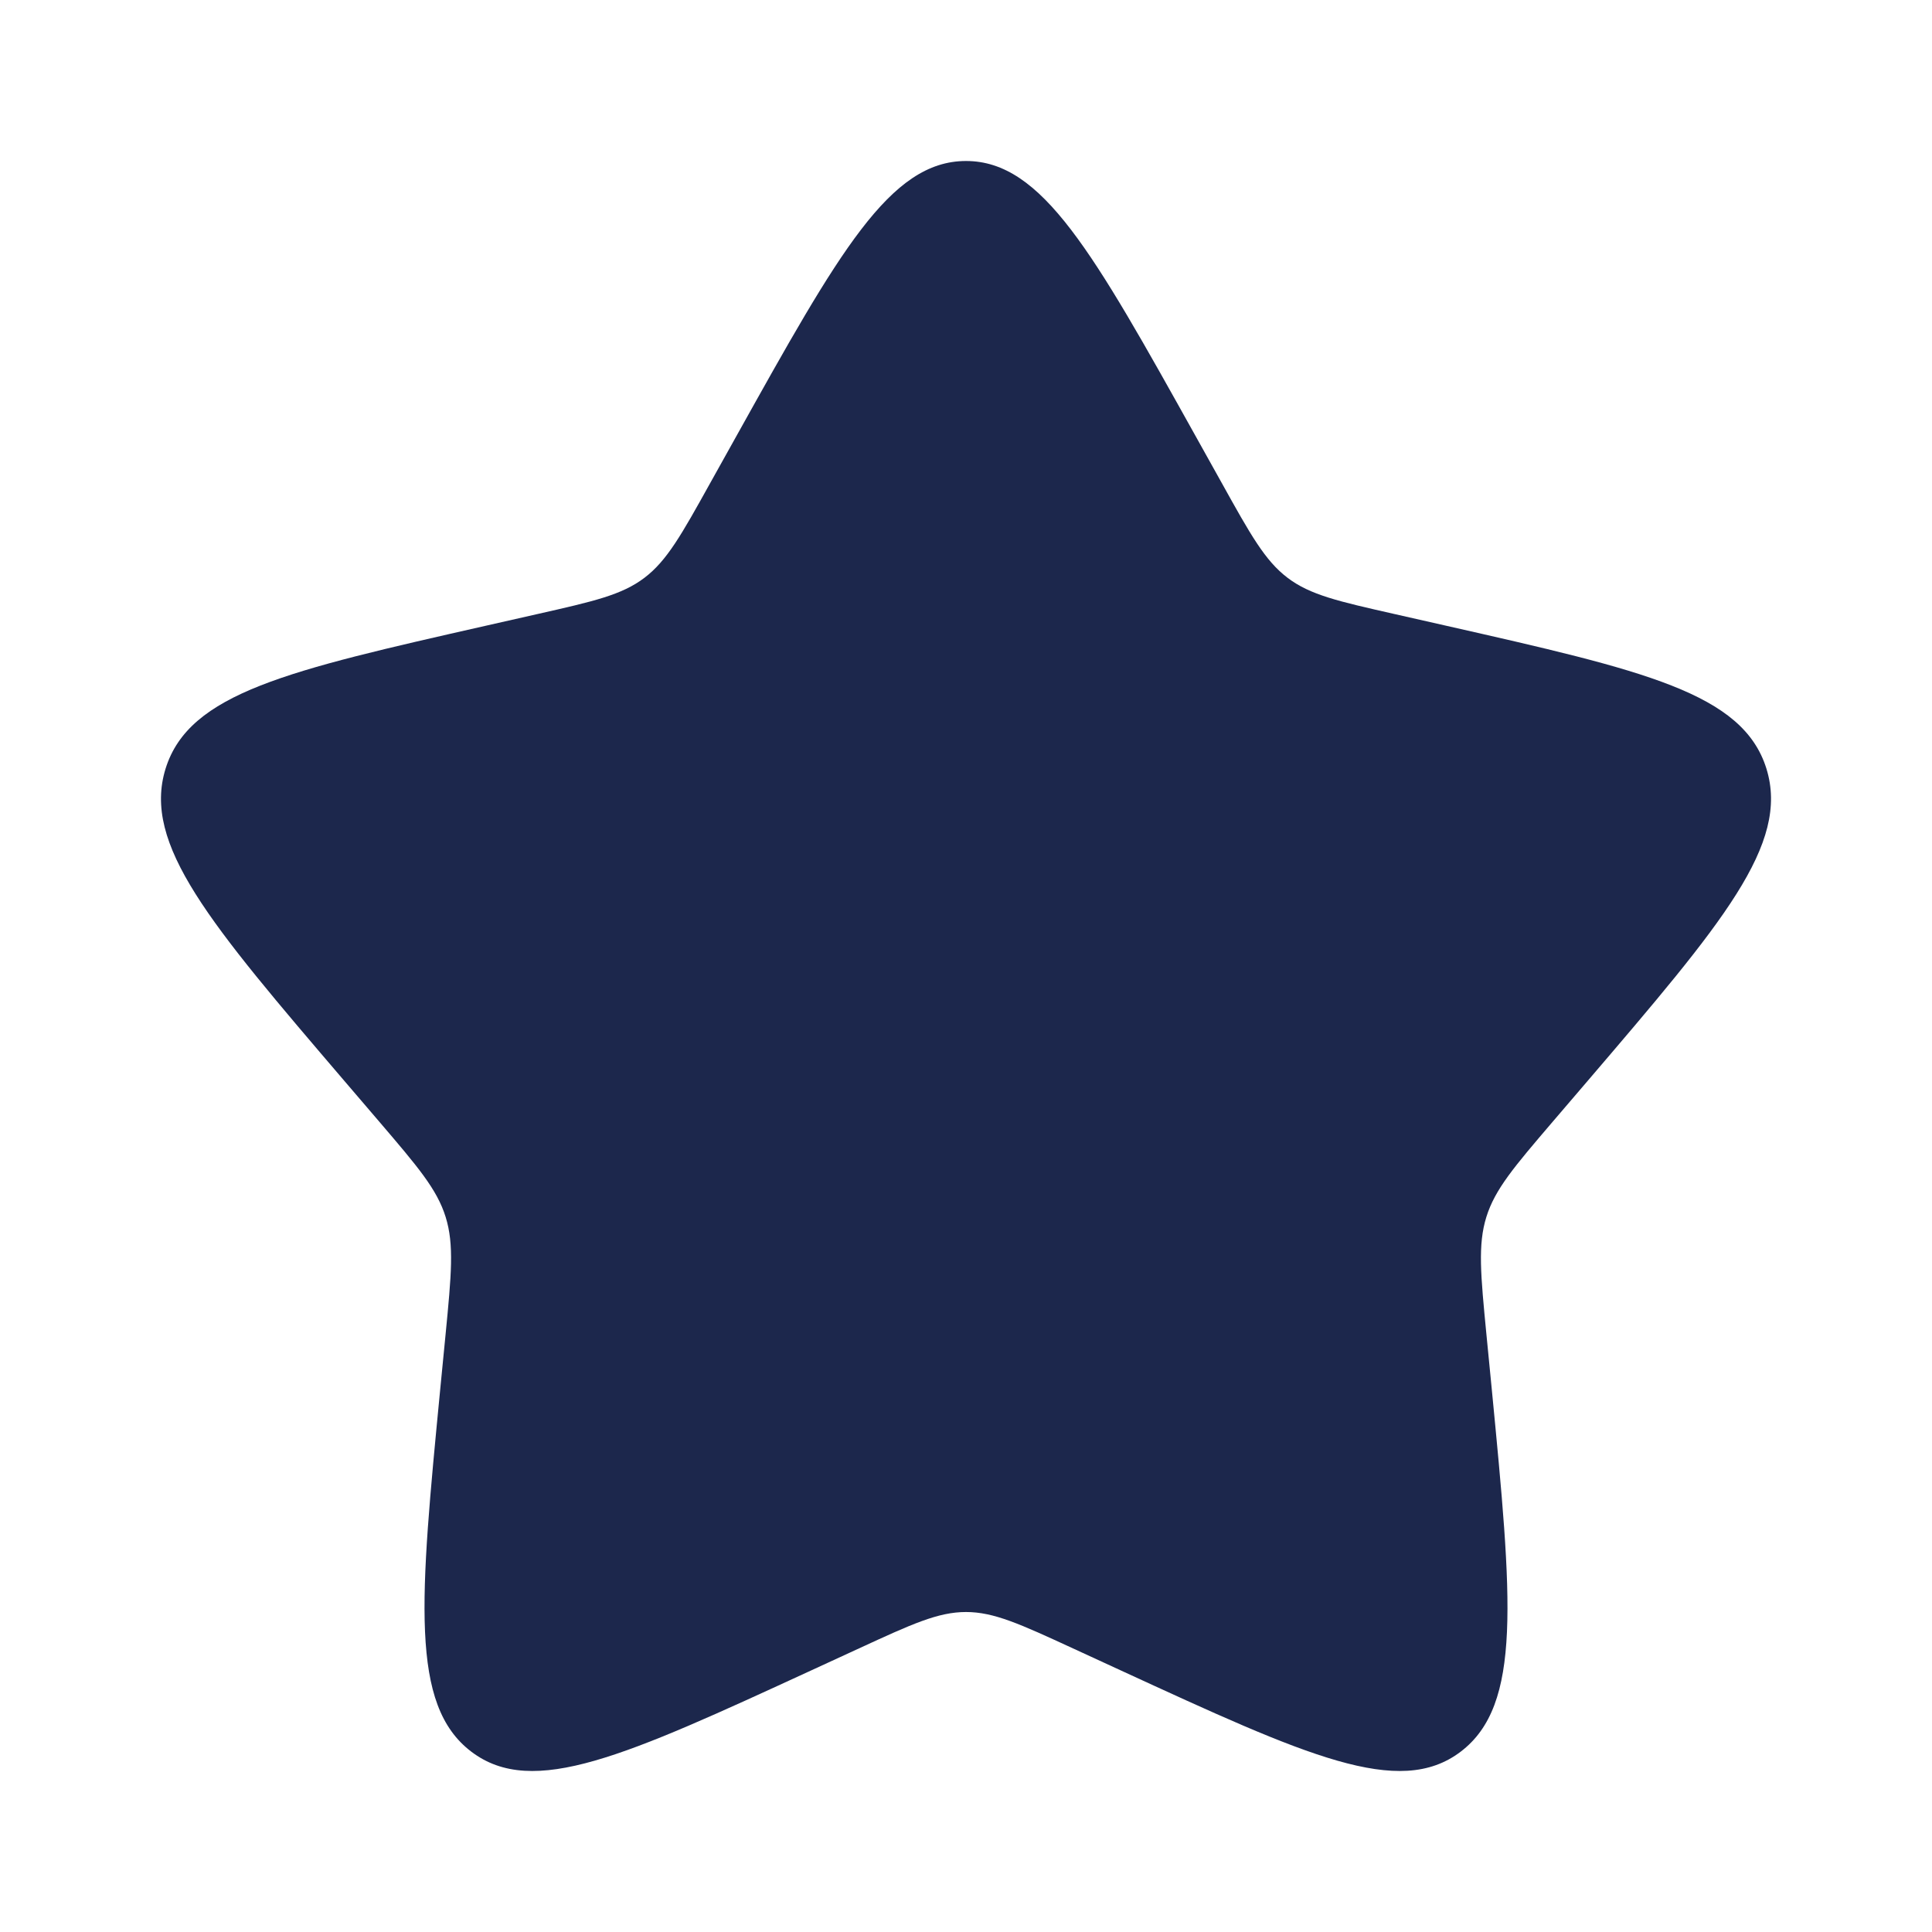
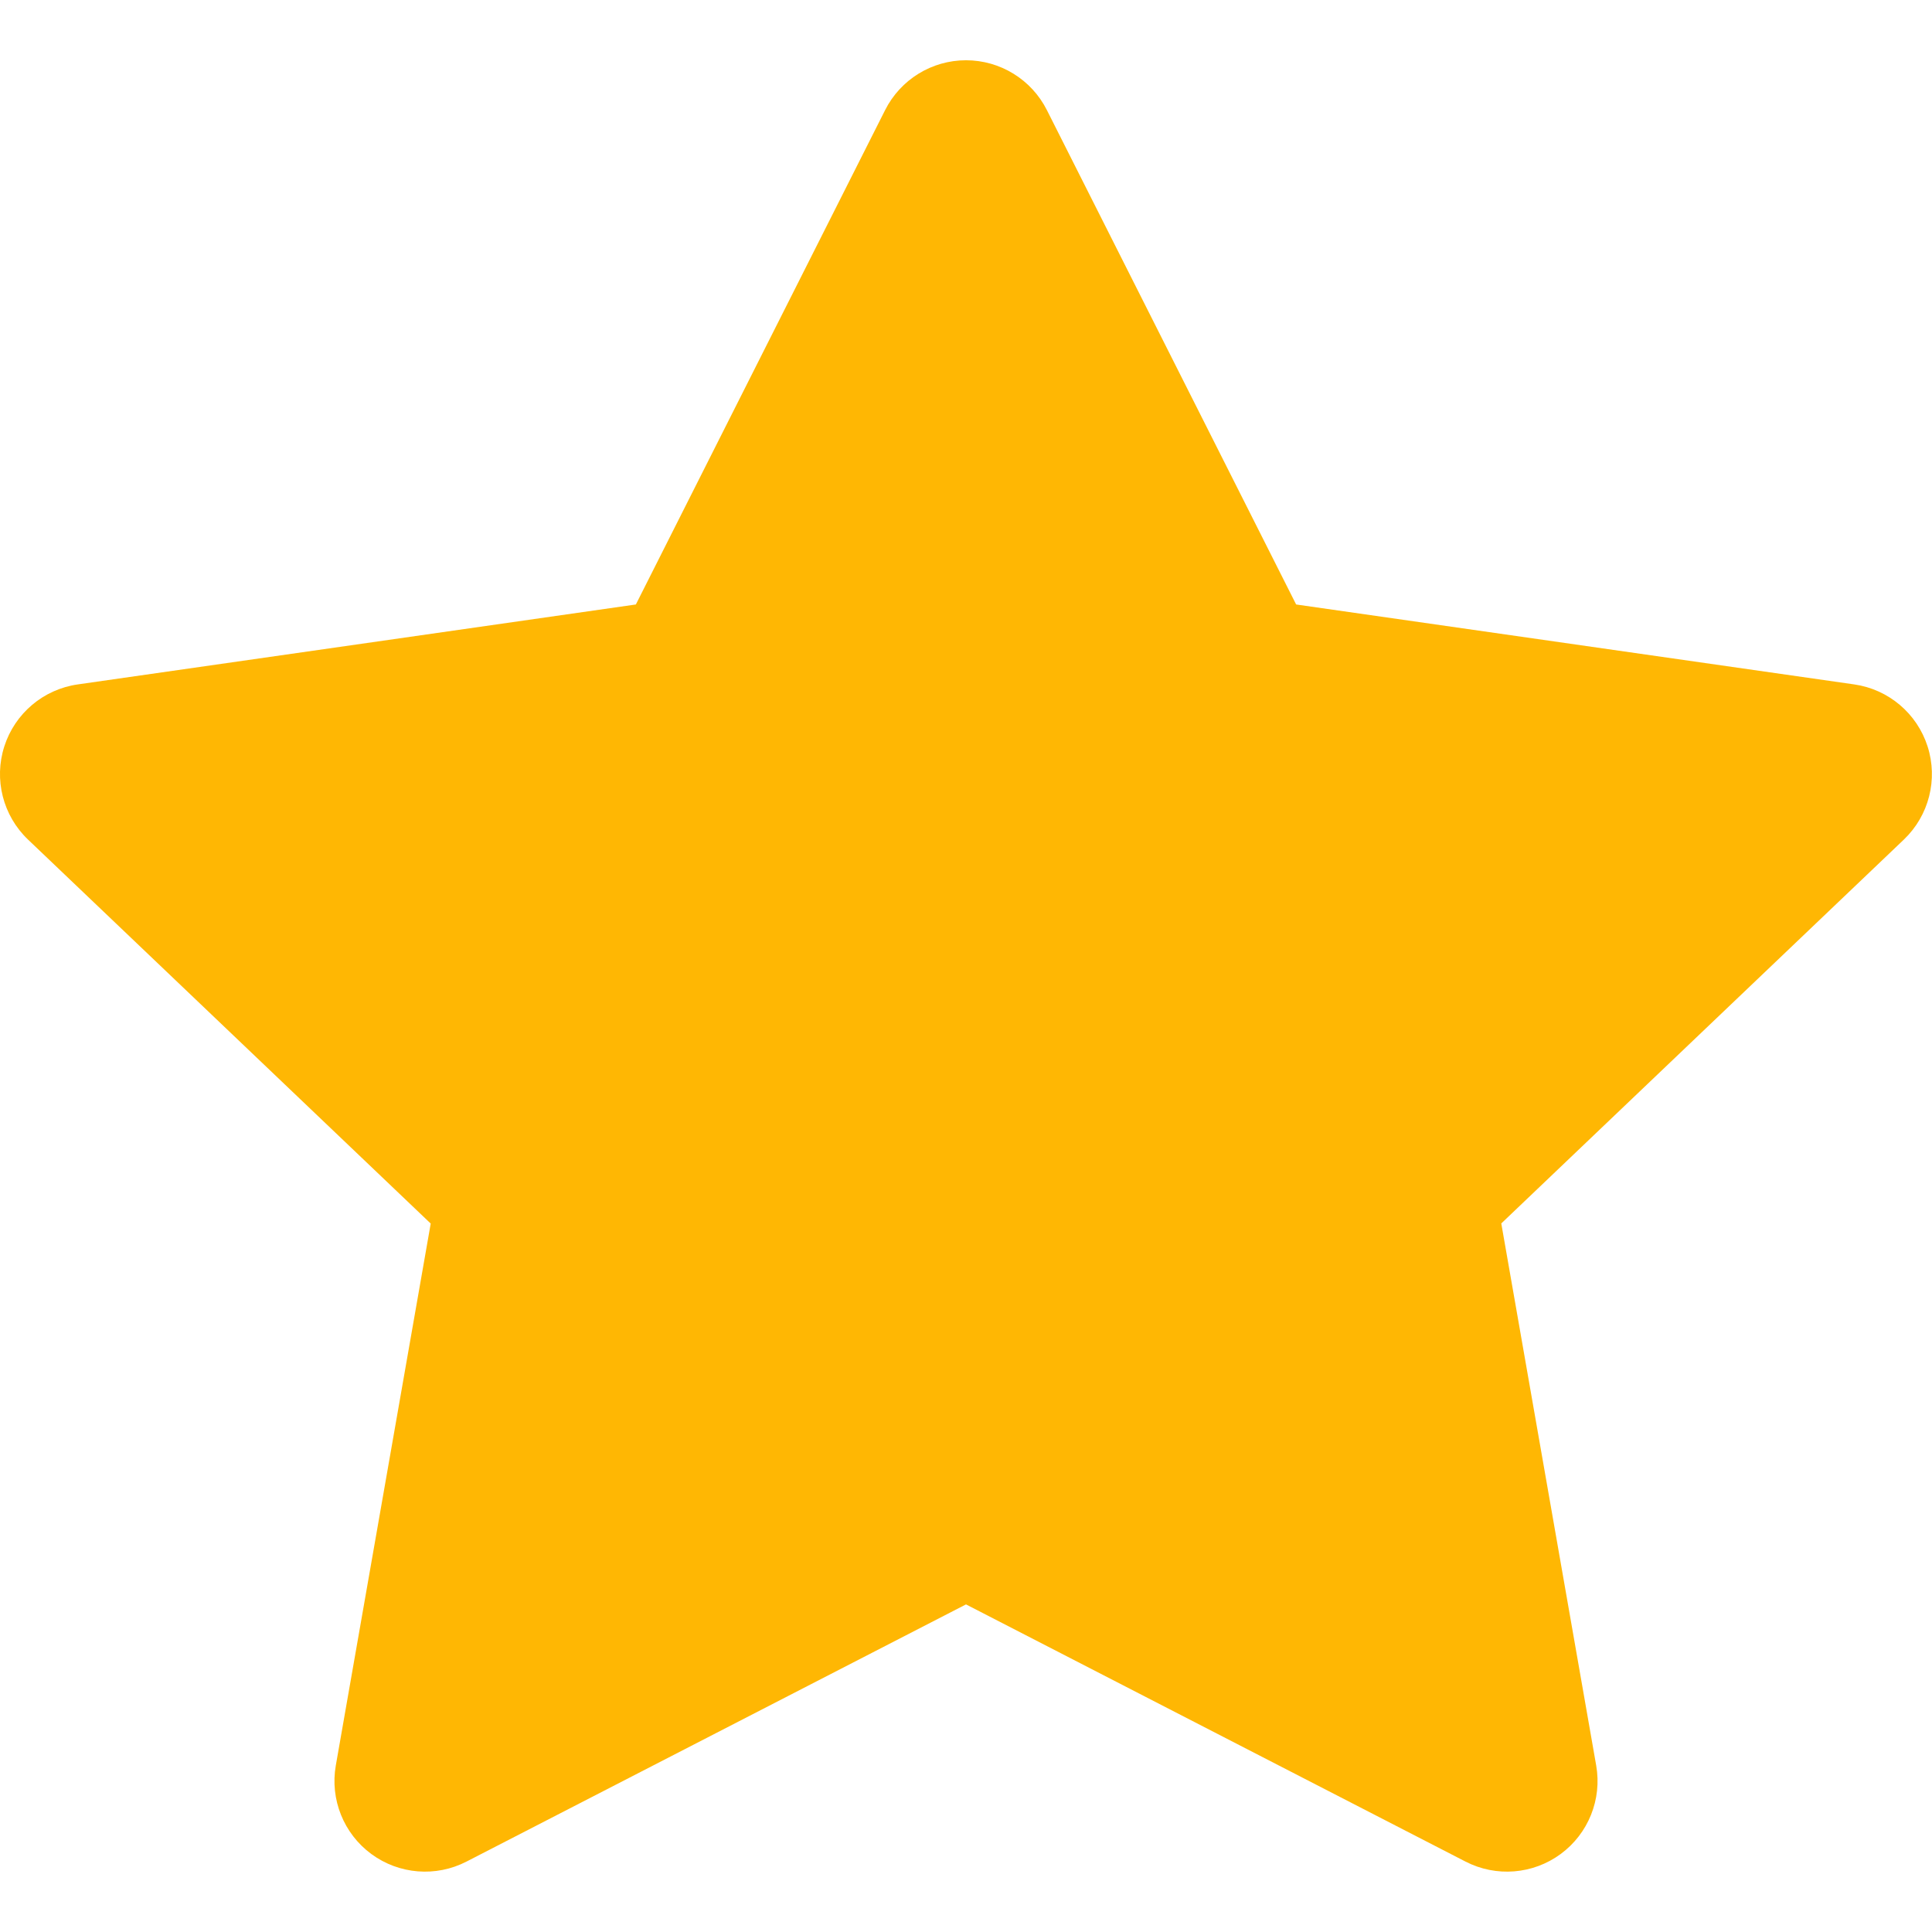
- <svg xmlns="http://www.w3.org/2000/svg" width="800px" height="800px" viewBox="0 0 24 24" fill="none">
-   <path d="M9.153 5.408C10.42 3.136 11.053 2 12 2C12.947 2 13.58 3.136 14.847 5.408L15.175 5.996C15.534 6.642 15.714 6.965 15.995 7.178C16.276 7.391 16.625 7.47 17.324 7.628L17.96 7.772C20.42 8.329 21.65 8.607 21.943 9.548C22.235 10.489 21.397 11.469 19.72 13.43L19.286 13.937C18.81 14.494 18.571 14.773 18.464 15.118C18.357 15.462 18.393 15.834 18.465 16.578L18.531 17.254C18.784 19.871 18.911 21.179 18.145 21.76C17.379 22.342 16.227 21.811 13.924 20.751L13.329 20.477C12.674 20.175 12.347 20.025 12 20.025C11.653 20.025 11.326 20.175 10.671 20.477L10.076 20.751C7.773 21.811 6.621 22.342 5.855 21.76C5.089 21.179 5.216 19.871 5.469 17.254L5.535 16.578C5.607 15.834 5.643 15.462 5.536 15.118C5.429 14.773 5.19 14.494 4.714 13.937L4.28 13.43C2.603 11.469 1.765 10.489 2.057 9.548C2.35 8.607 3.58 8.329 6.04 7.772L6.676 7.628C7.375 7.47 7.724 7.391 8.005 7.178C8.286 6.965 8.466 6.642 8.825 5.996L9.153 5.408Z" fill="#1C274C" />
+ <svg xmlns="http://www.w3.org/2000/svg" width="800px" height="800px" viewBox="0 0 16 16" fill="none">
+   <g id="SVGRepo_bgCarrier" stroke-width="0" />
+   <g id="SVGRepo_tracerCarrier" stroke-linecap="round" stroke-linejoin="round" />
+   <g id="SVGRepo_iconCarrier">
+     <path fill="#ffb703" d="M8.67.912a.75.75 0 00-1.34 0L5.266 5.006l-4.622.662a.75.75 0 00-.412 1.285l3.335 3.18-.786 4.488a.75.75 0 001.082.796L8 13.287l4.137 2.13a.75.75 0 001.082-.796l-.786-4.489 3.335-3.18a.75.75 0 00-.412-1.284l-4.622-.662L8.67.912z" />
+   </g>
</svg>
